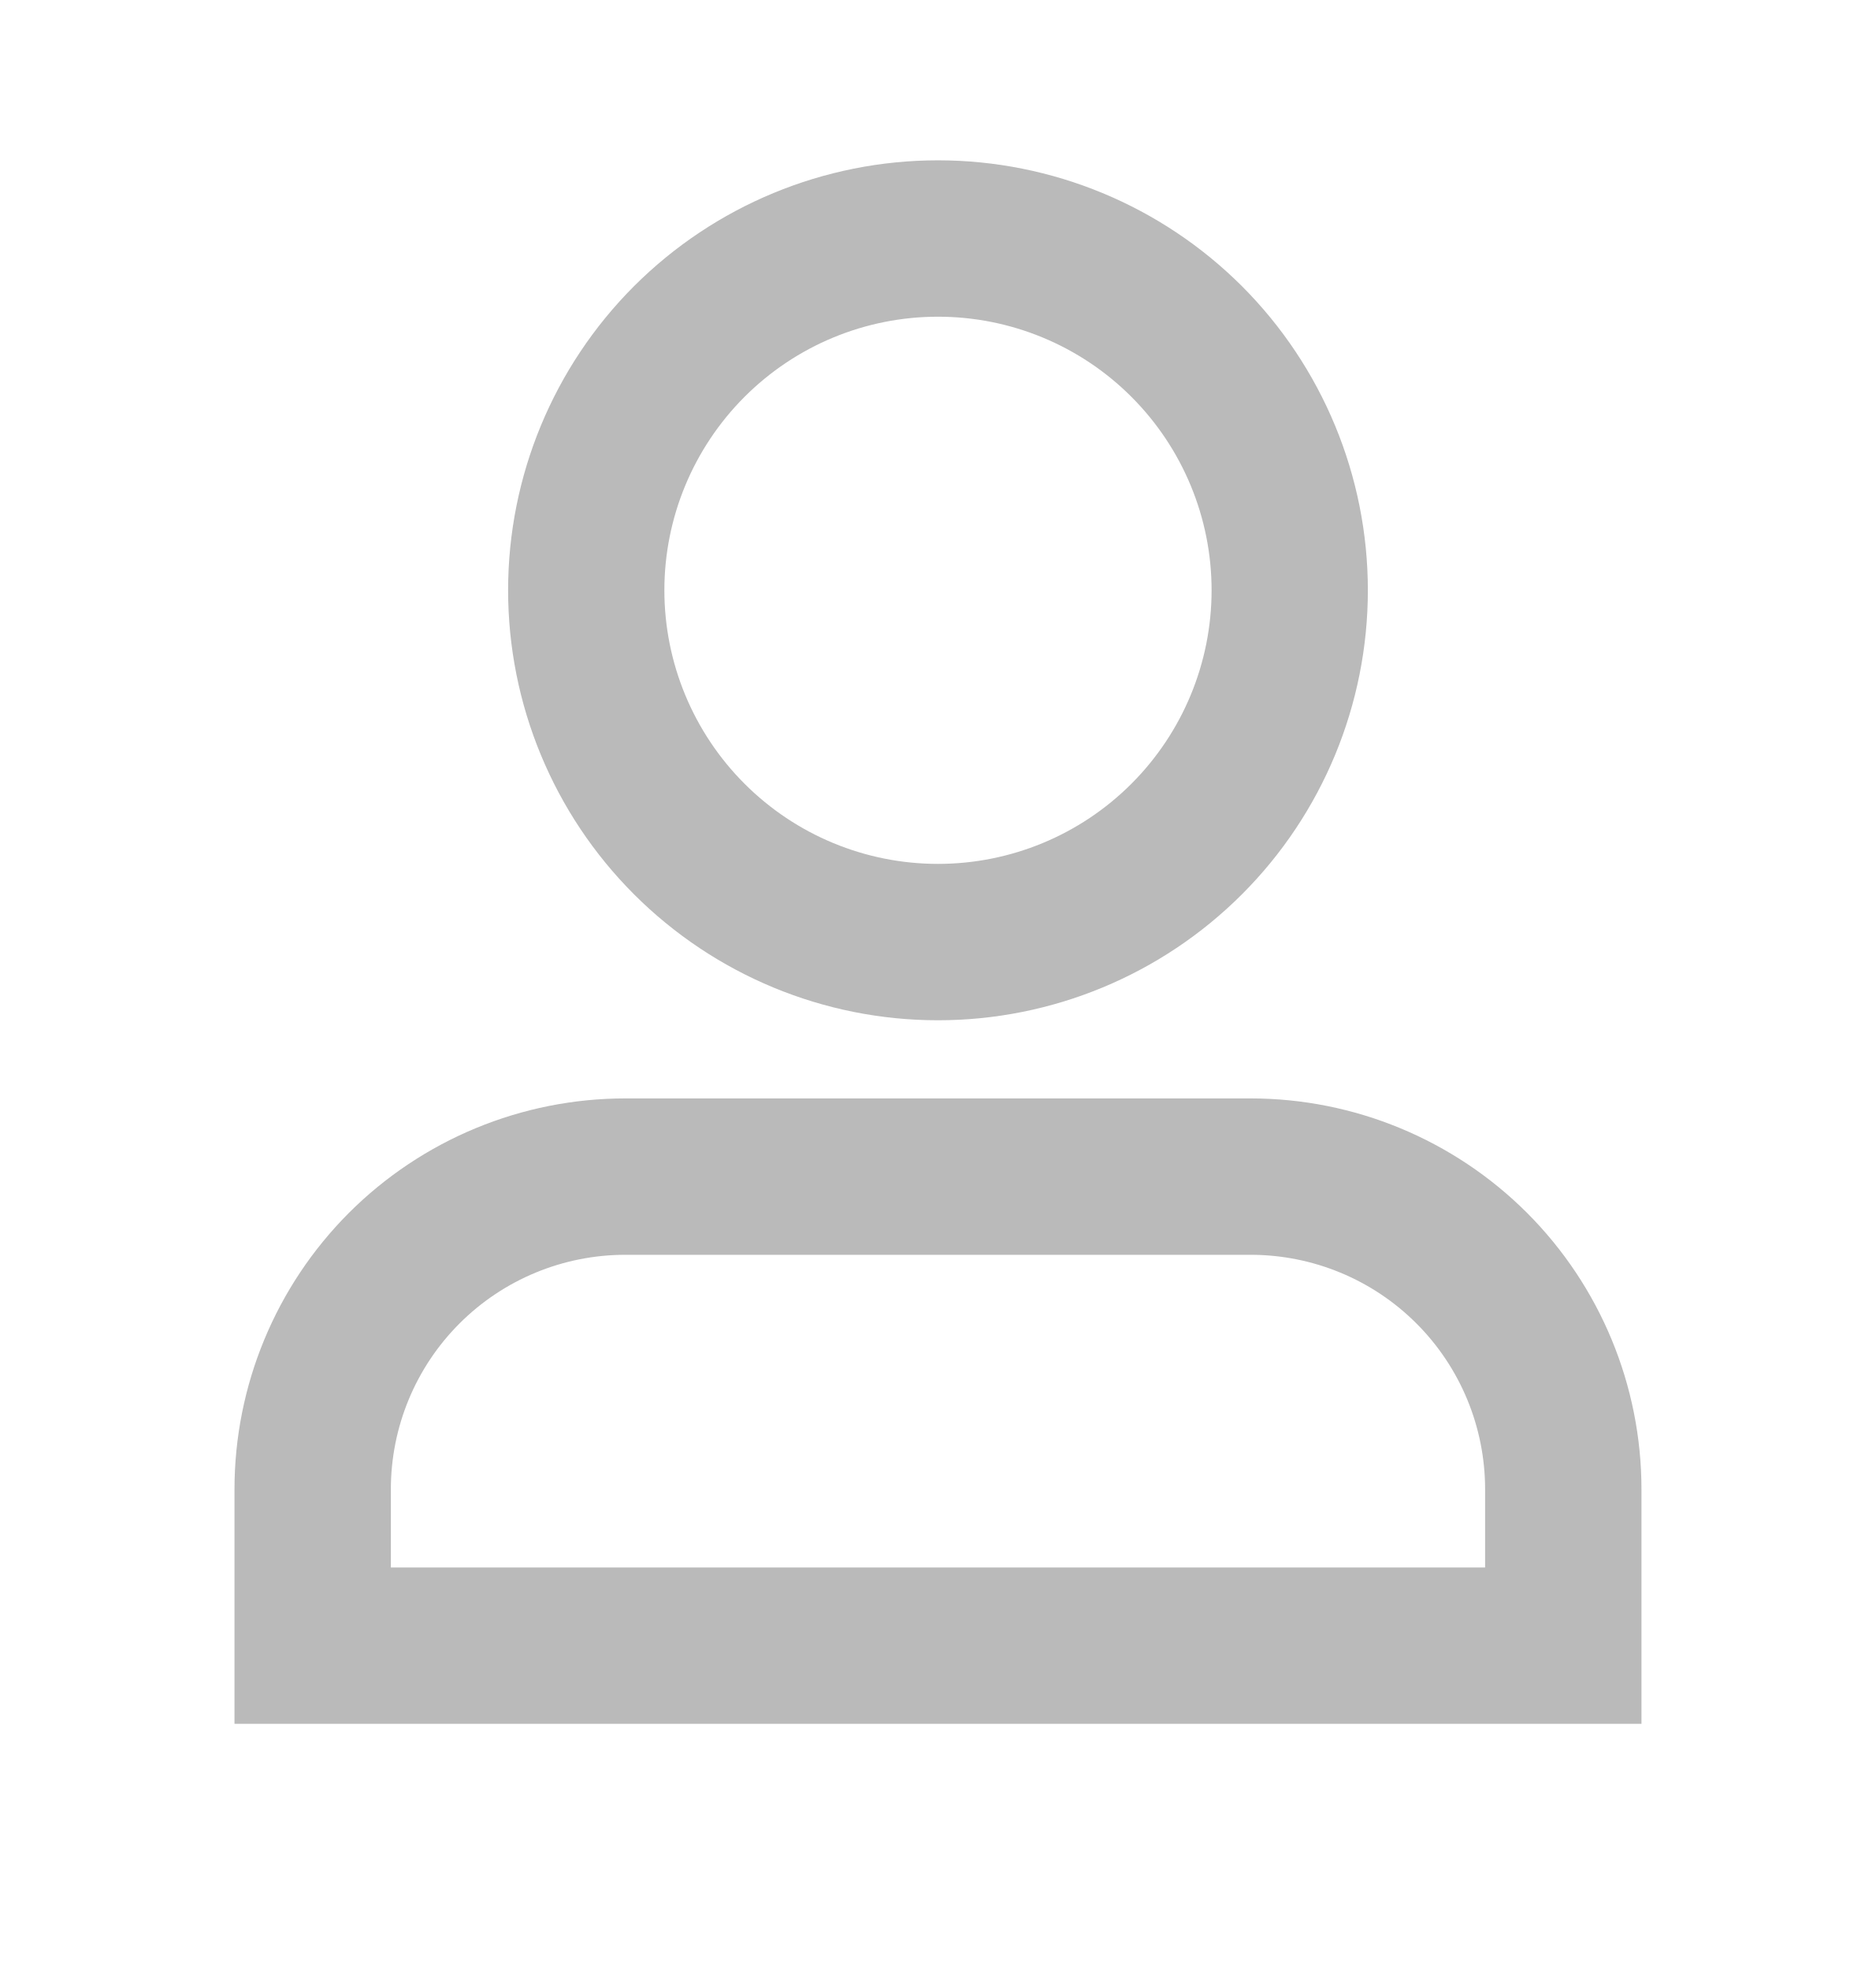
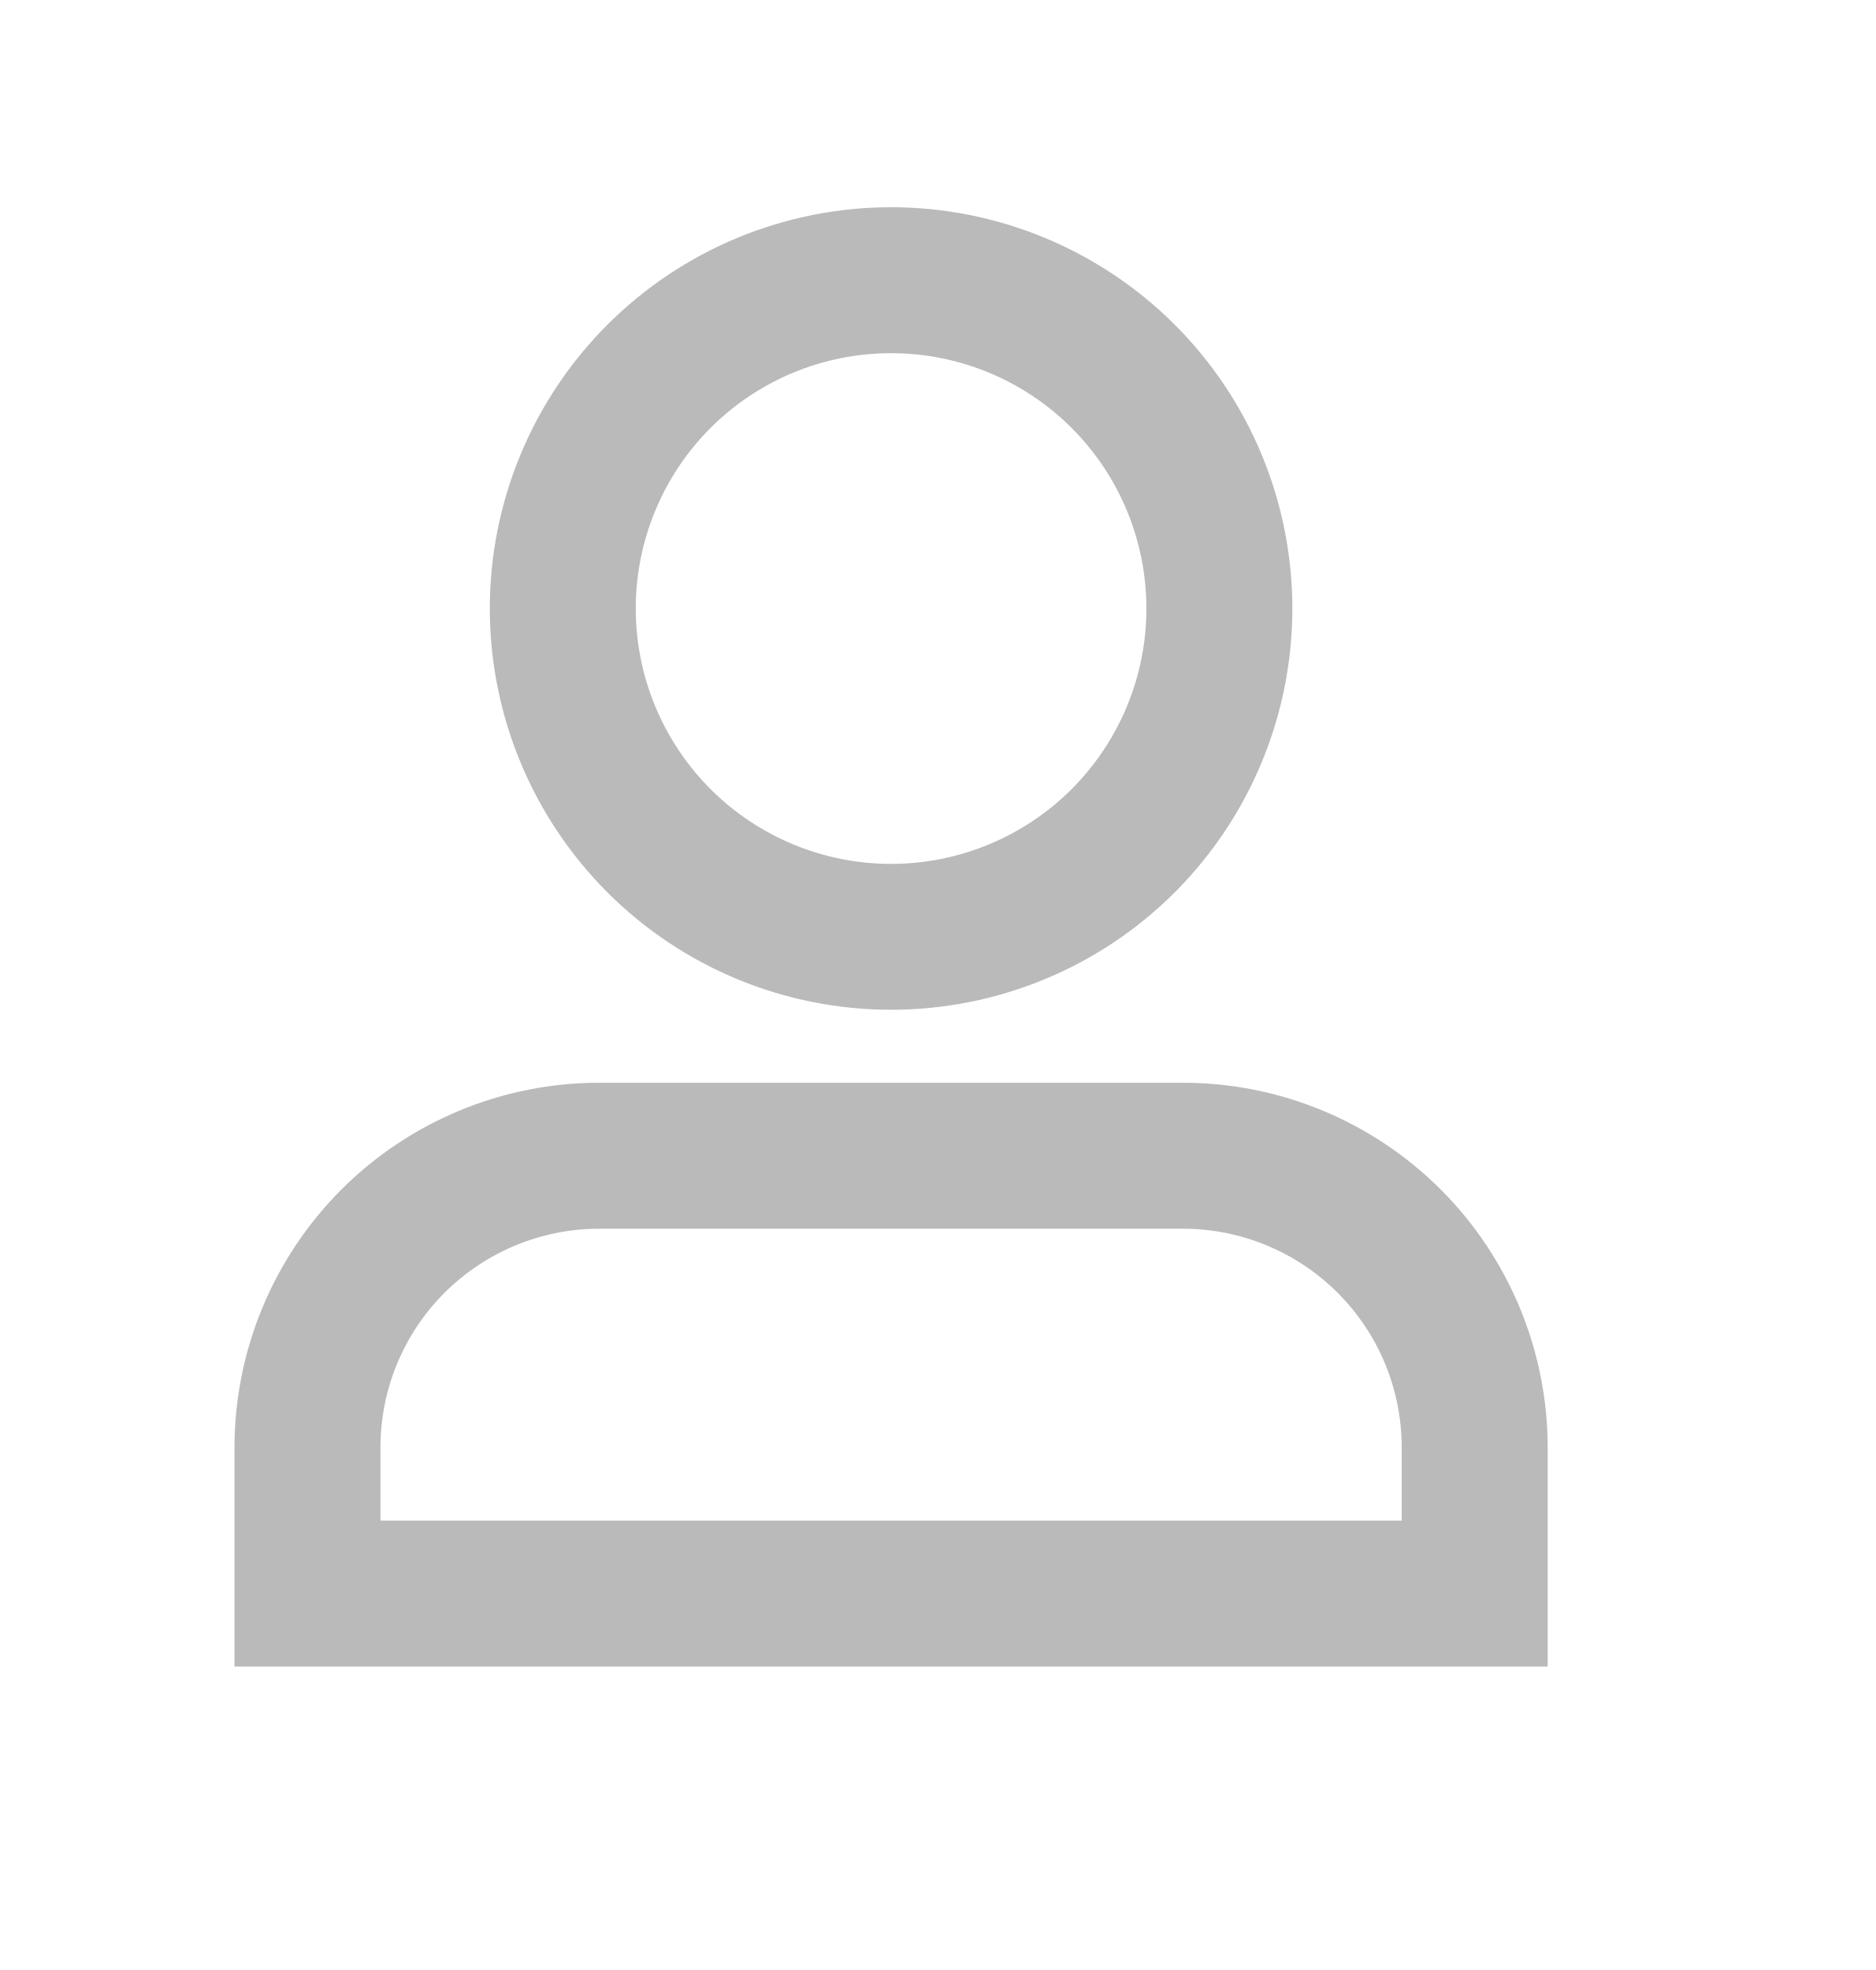
<svg xmlns="http://www.w3.org/2000/svg" width="20" height="21" viewBox="0 0 20 21" fill="none">
-   <path d="M10 3.376C9.226 3.376 8.485 3.683 7.938 4.23C7.391 4.777 7.083 5.519 7.083 6.292C7.083 7.066 7.391 7.808 7.938 8.355C8.485 8.902 9.226 9.209 10 9.209C10.774 9.209 11.515 8.902 12.062 8.355C12.609 7.808 12.917 7.066 12.917 6.292C12.917 5.519 12.609 4.777 12.062 4.23C11.515 3.683 10.774 3.376 10 3.376ZM5.417 6.292C5.417 5.077 5.9 3.911 6.759 3.051C7.619 2.192 8.784 1.709 10 1.709C11.216 1.709 12.381 2.192 13.241 3.051C14.1 3.911 14.583 5.077 14.583 6.292C14.583 7.508 14.1 8.674 13.241 9.533C12.381 10.393 11.216 10.876 10 10.876C8.784 10.876 7.619 10.393 6.759 9.533C5.9 8.674 5.417 7.508 5.417 6.292ZM2.5 15.876C2.5 14.771 2.939 13.711 3.72 12.929C4.502 12.148 5.562 11.709 6.667 11.709H13.333C14.438 11.709 15.498 12.148 16.28 12.929C17.061 13.711 17.5 14.771 17.5 15.876V18.376H2.5V15.876ZM6.667 13.376C6.004 13.376 5.368 13.639 4.899 14.108C4.43 14.577 4.167 15.213 4.167 15.876V16.709H15.833V15.876C15.833 15.213 15.57 14.577 15.101 14.108C14.632 13.639 13.996 13.376 13.333 13.376H6.667Z" fill="#BABABA" />
+   <path d="M9.5 3.765C8.778 3.765 8.086 4.051 7.575 4.562C7.065 5.072 6.778 5.765 6.778 6.487C6.778 7.209 7.065 7.901 7.575 8.412C8.086 8.922 8.778 9.209 9.5 9.209C10.222 9.209 10.914 8.922 11.425 8.412C11.935 7.901 12.222 7.209 12.222 6.487C12.222 5.765 11.935 5.072 11.425 4.562C10.914 4.051 10.222 3.765 9.5 3.765ZM5.222 6.487C5.222 5.352 5.673 4.264 6.475 3.462C7.277 2.66 8.365 2.209 9.5 2.209C10.634 2.209 11.723 2.66 12.525 3.462C13.327 4.264 13.778 5.352 13.778 6.487C13.778 7.621 13.327 8.709 12.525 9.512C11.723 10.314 10.634 10.764 9.5 10.764C8.365 10.764 7.277 10.314 6.475 9.512C5.673 8.709 5.222 7.621 5.222 6.487ZM2.5 15.431C2.5 14.4 2.91 13.411 3.639 12.681C4.368 11.952 5.357 11.542 6.389 11.542H12.611C13.643 11.542 14.632 11.952 15.361 12.681C16.09 13.411 16.5 14.4 16.5 15.431V17.765H2.5V15.431ZM6.389 13.098C5.77 13.098 5.177 13.344 4.739 13.781C4.301 14.219 4.056 14.812 4.056 15.431V16.209H14.944V15.431C14.944 14.812 14.699 14.219 14.261 13.781C13.823 13.344 13.23 13.098 12.611 13.098H6.389Z" fill="#BABABA" />
</svg>
